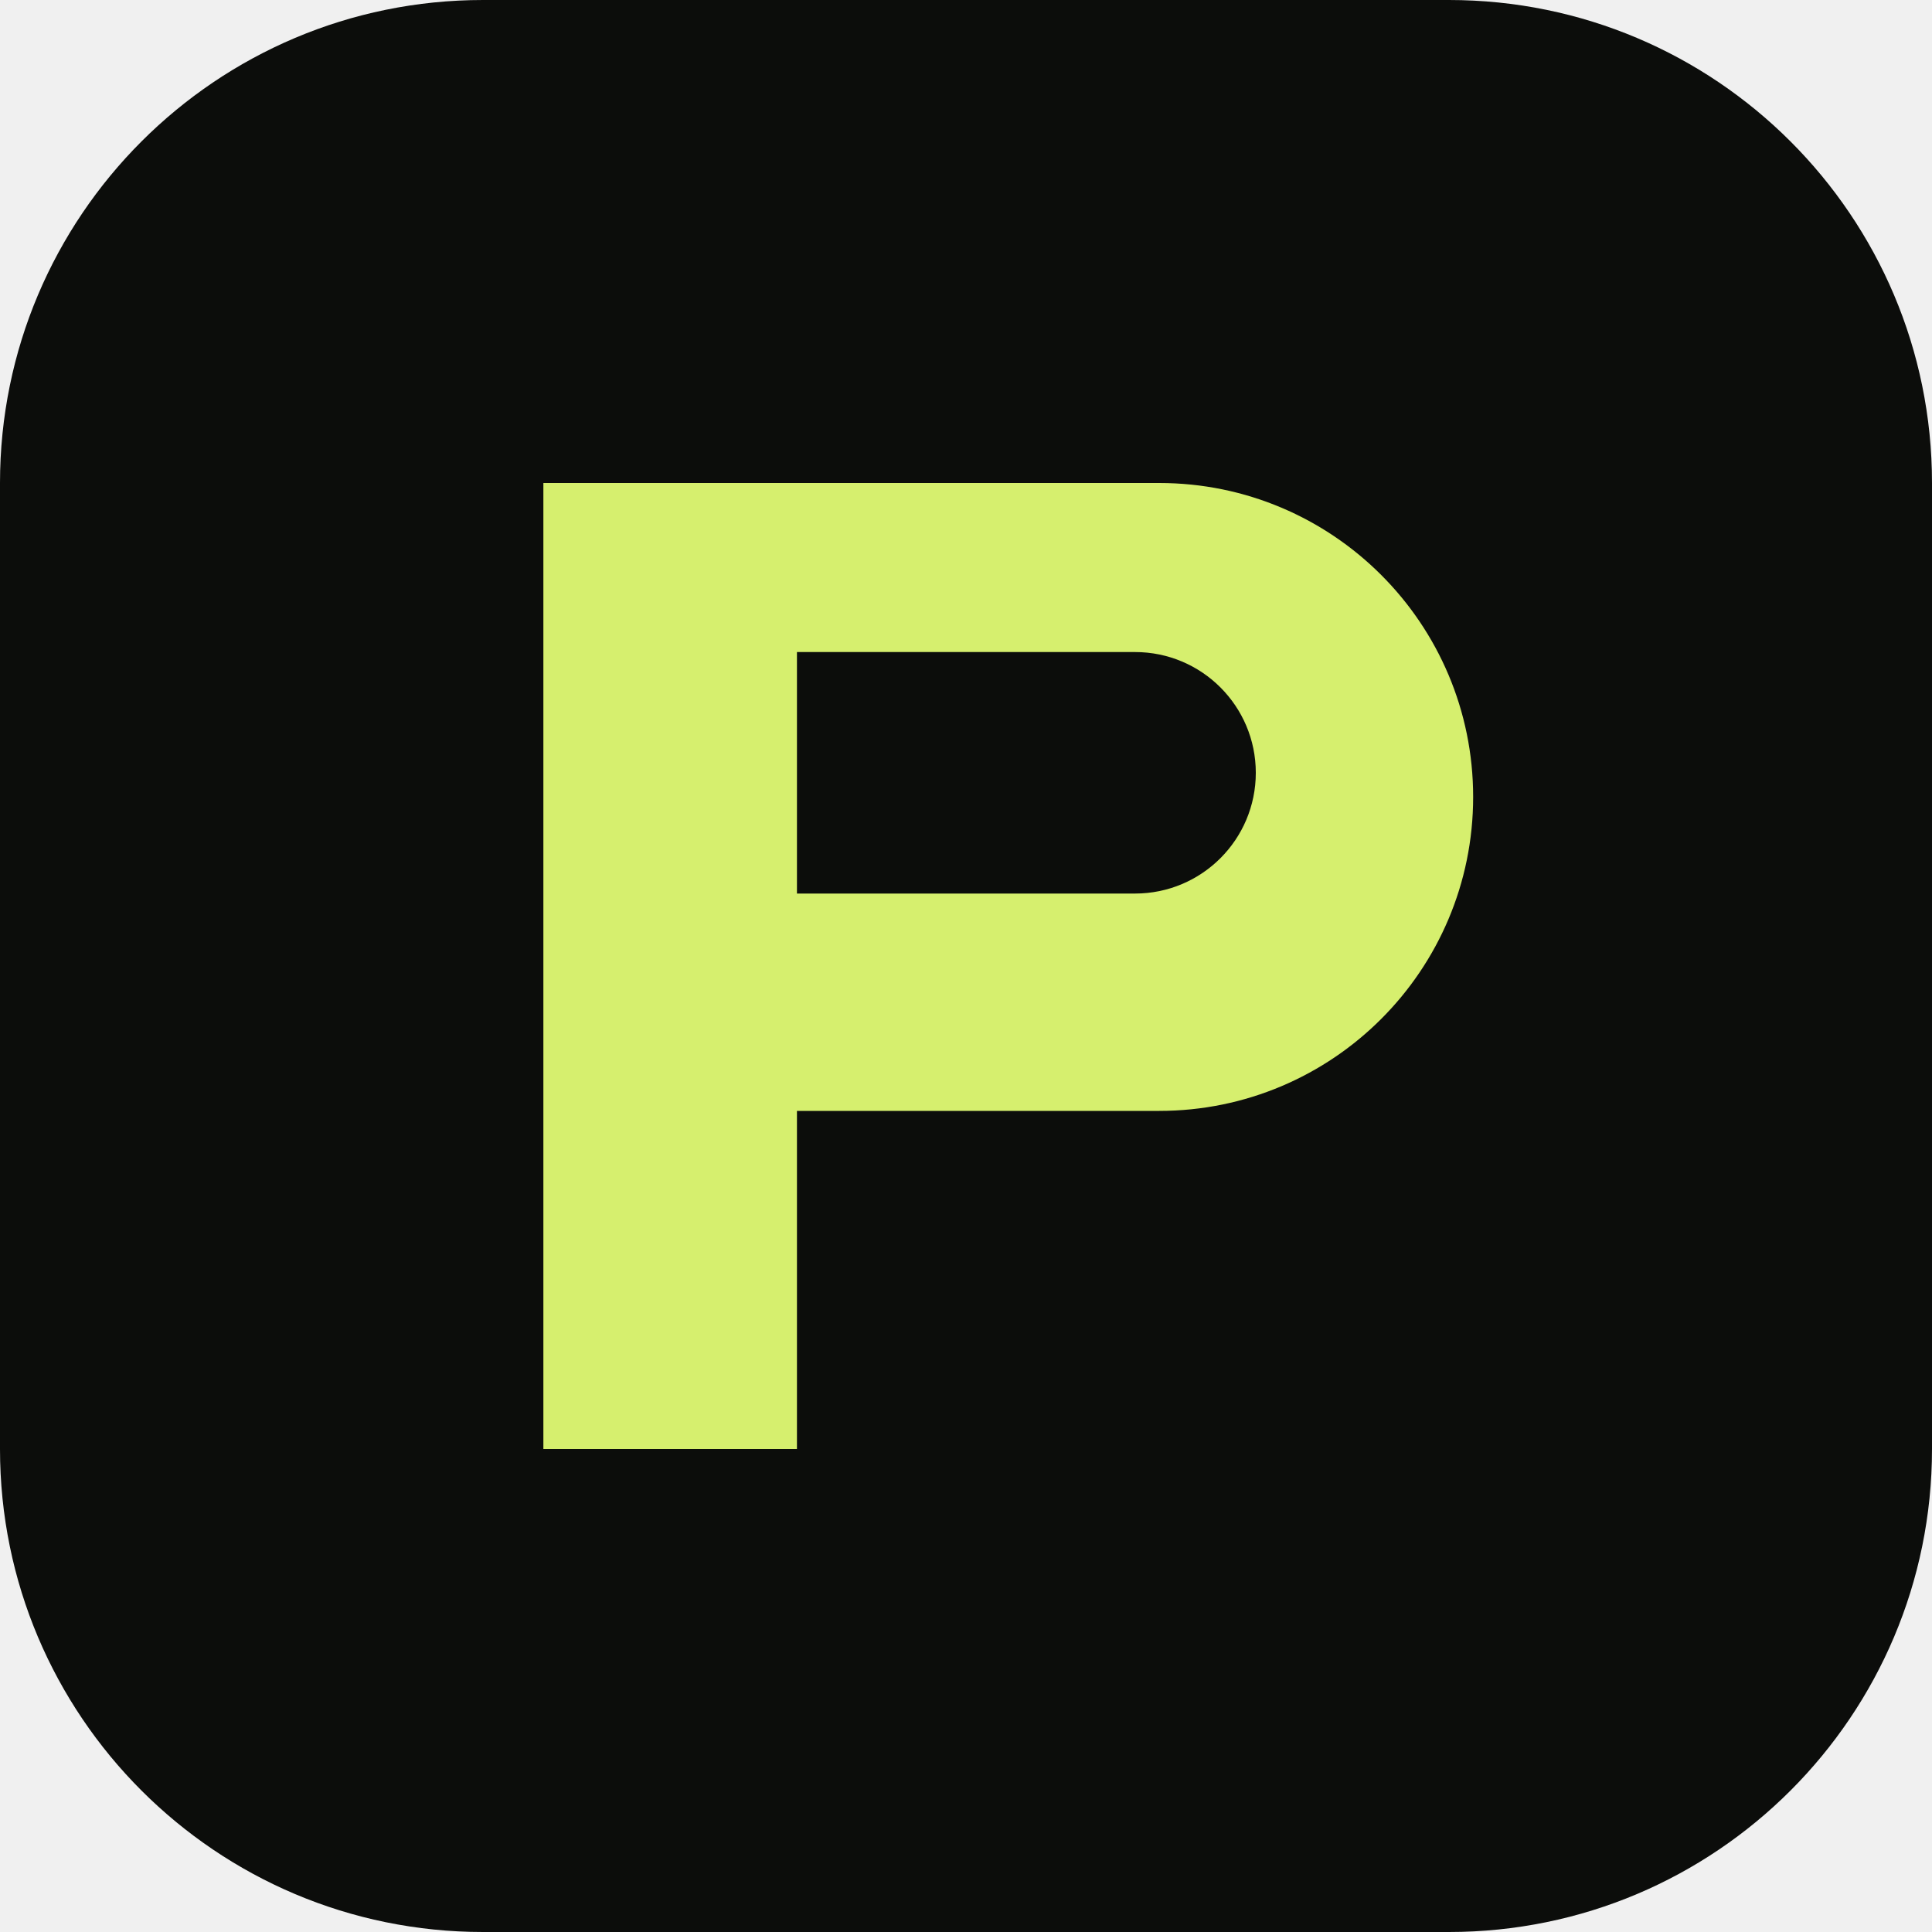
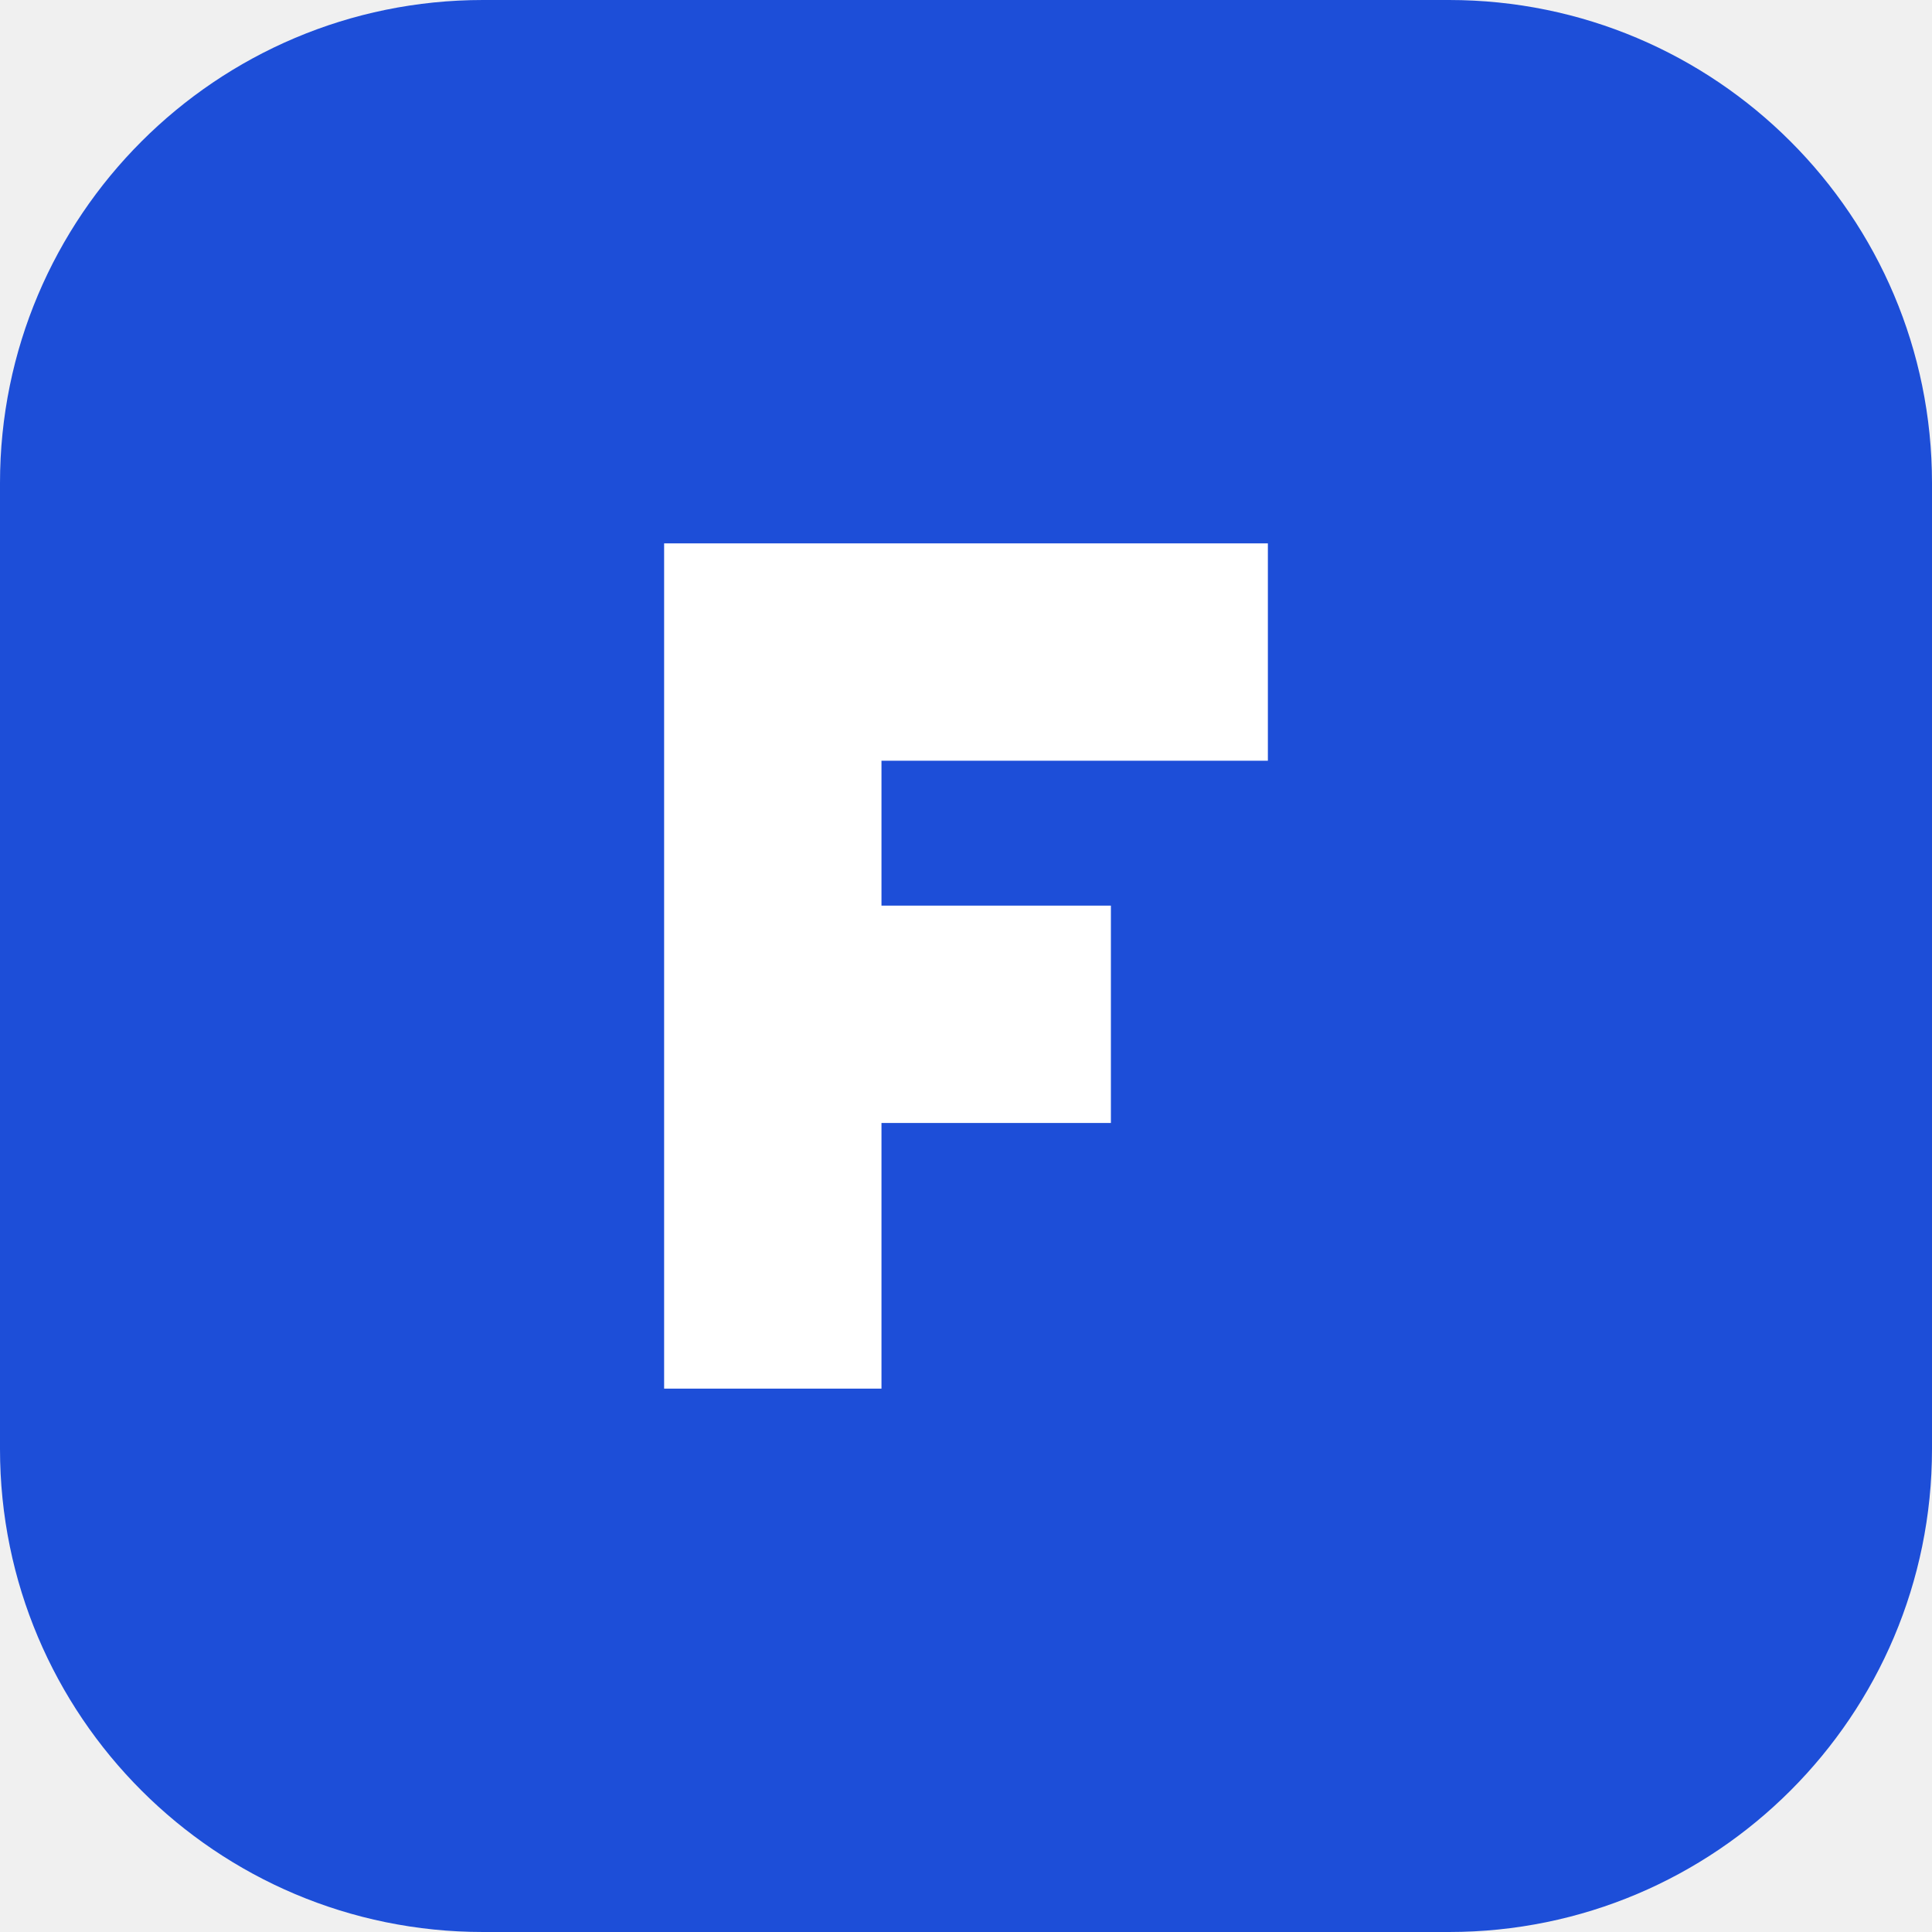
<svg xmlns="http://www.w3.org/2000/svg" viewBox="0 0 32 32">
-   <rect width="32" height="32" rx="8" fill="#0c0d0b" />
-   <path d="M9 8h10.2a5.2 5.2 0 0 1 0 10.4H13.2V24H9V8zm4.2 6.8h5.6a2 2 0 0 0 0-4H13.2v4z" fill="#d6ef6e" />
+   <rect width="32" height="32" rx="8" fill="#1d4ed8" />
+   <path fill="#ffffff" d="M11 9h3.6v14H11zm0 0h10v3.6H11zm0 6h7.4v3.6H11z" />
</svg>
